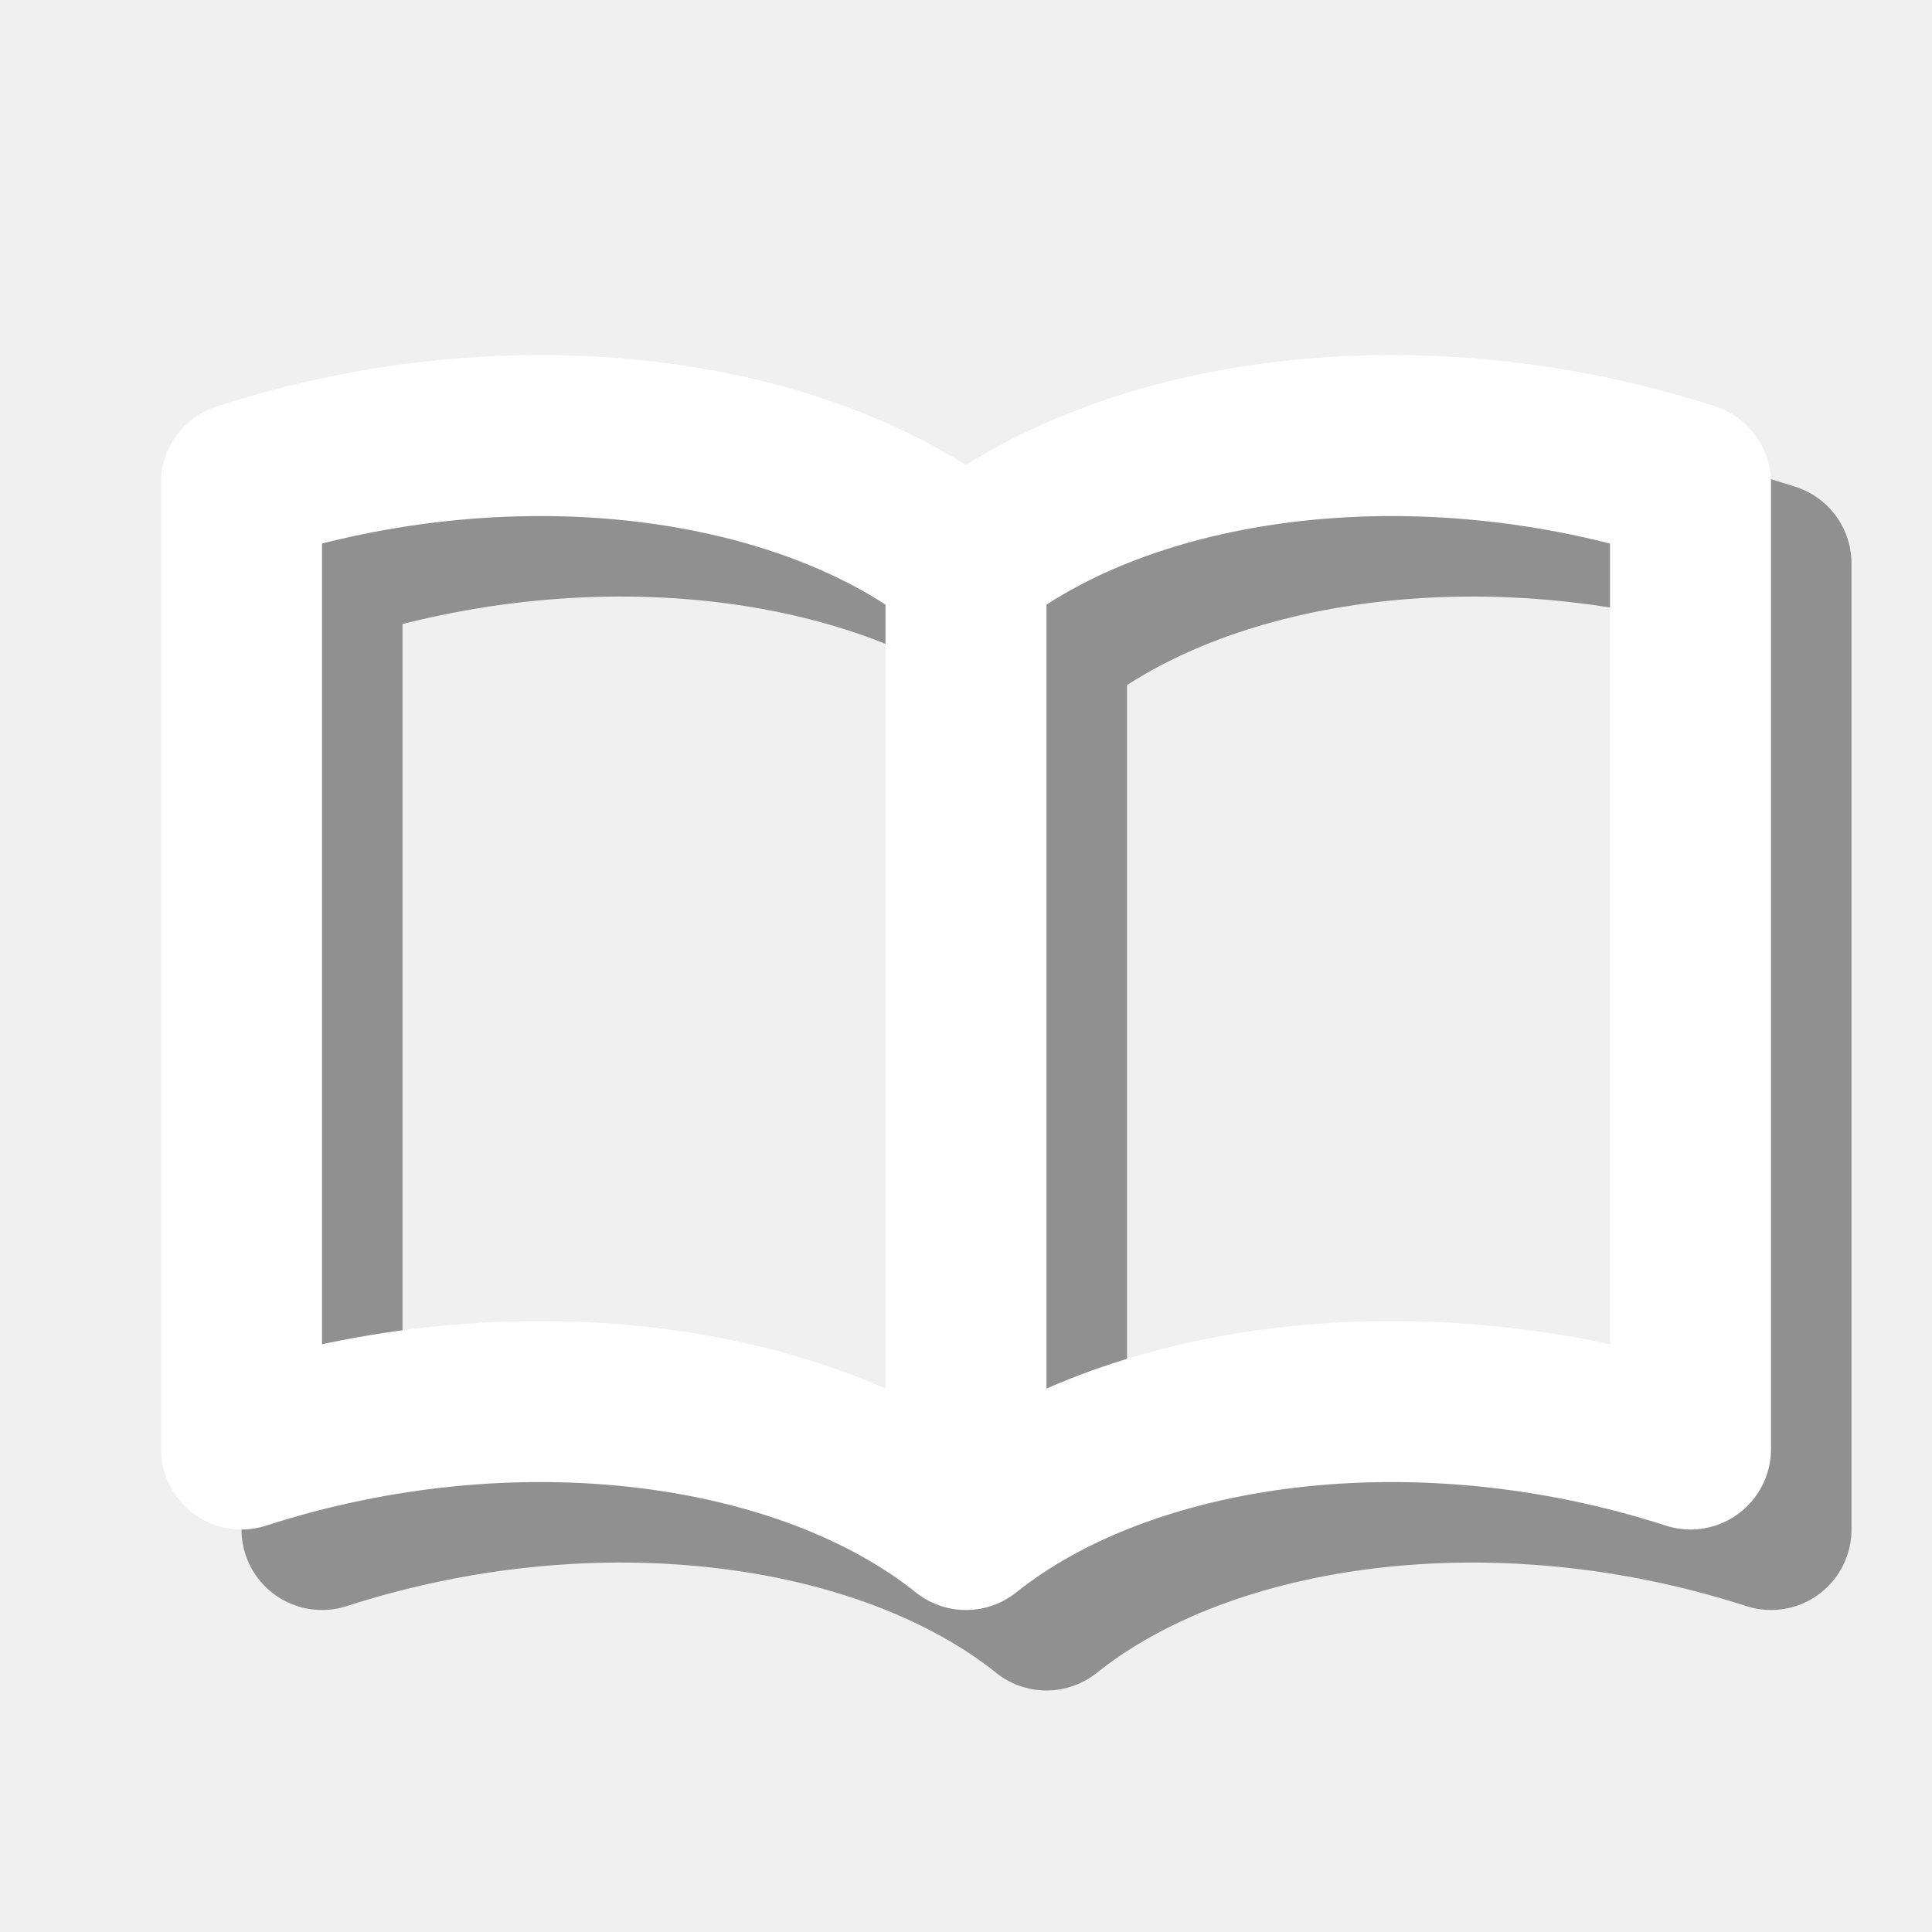
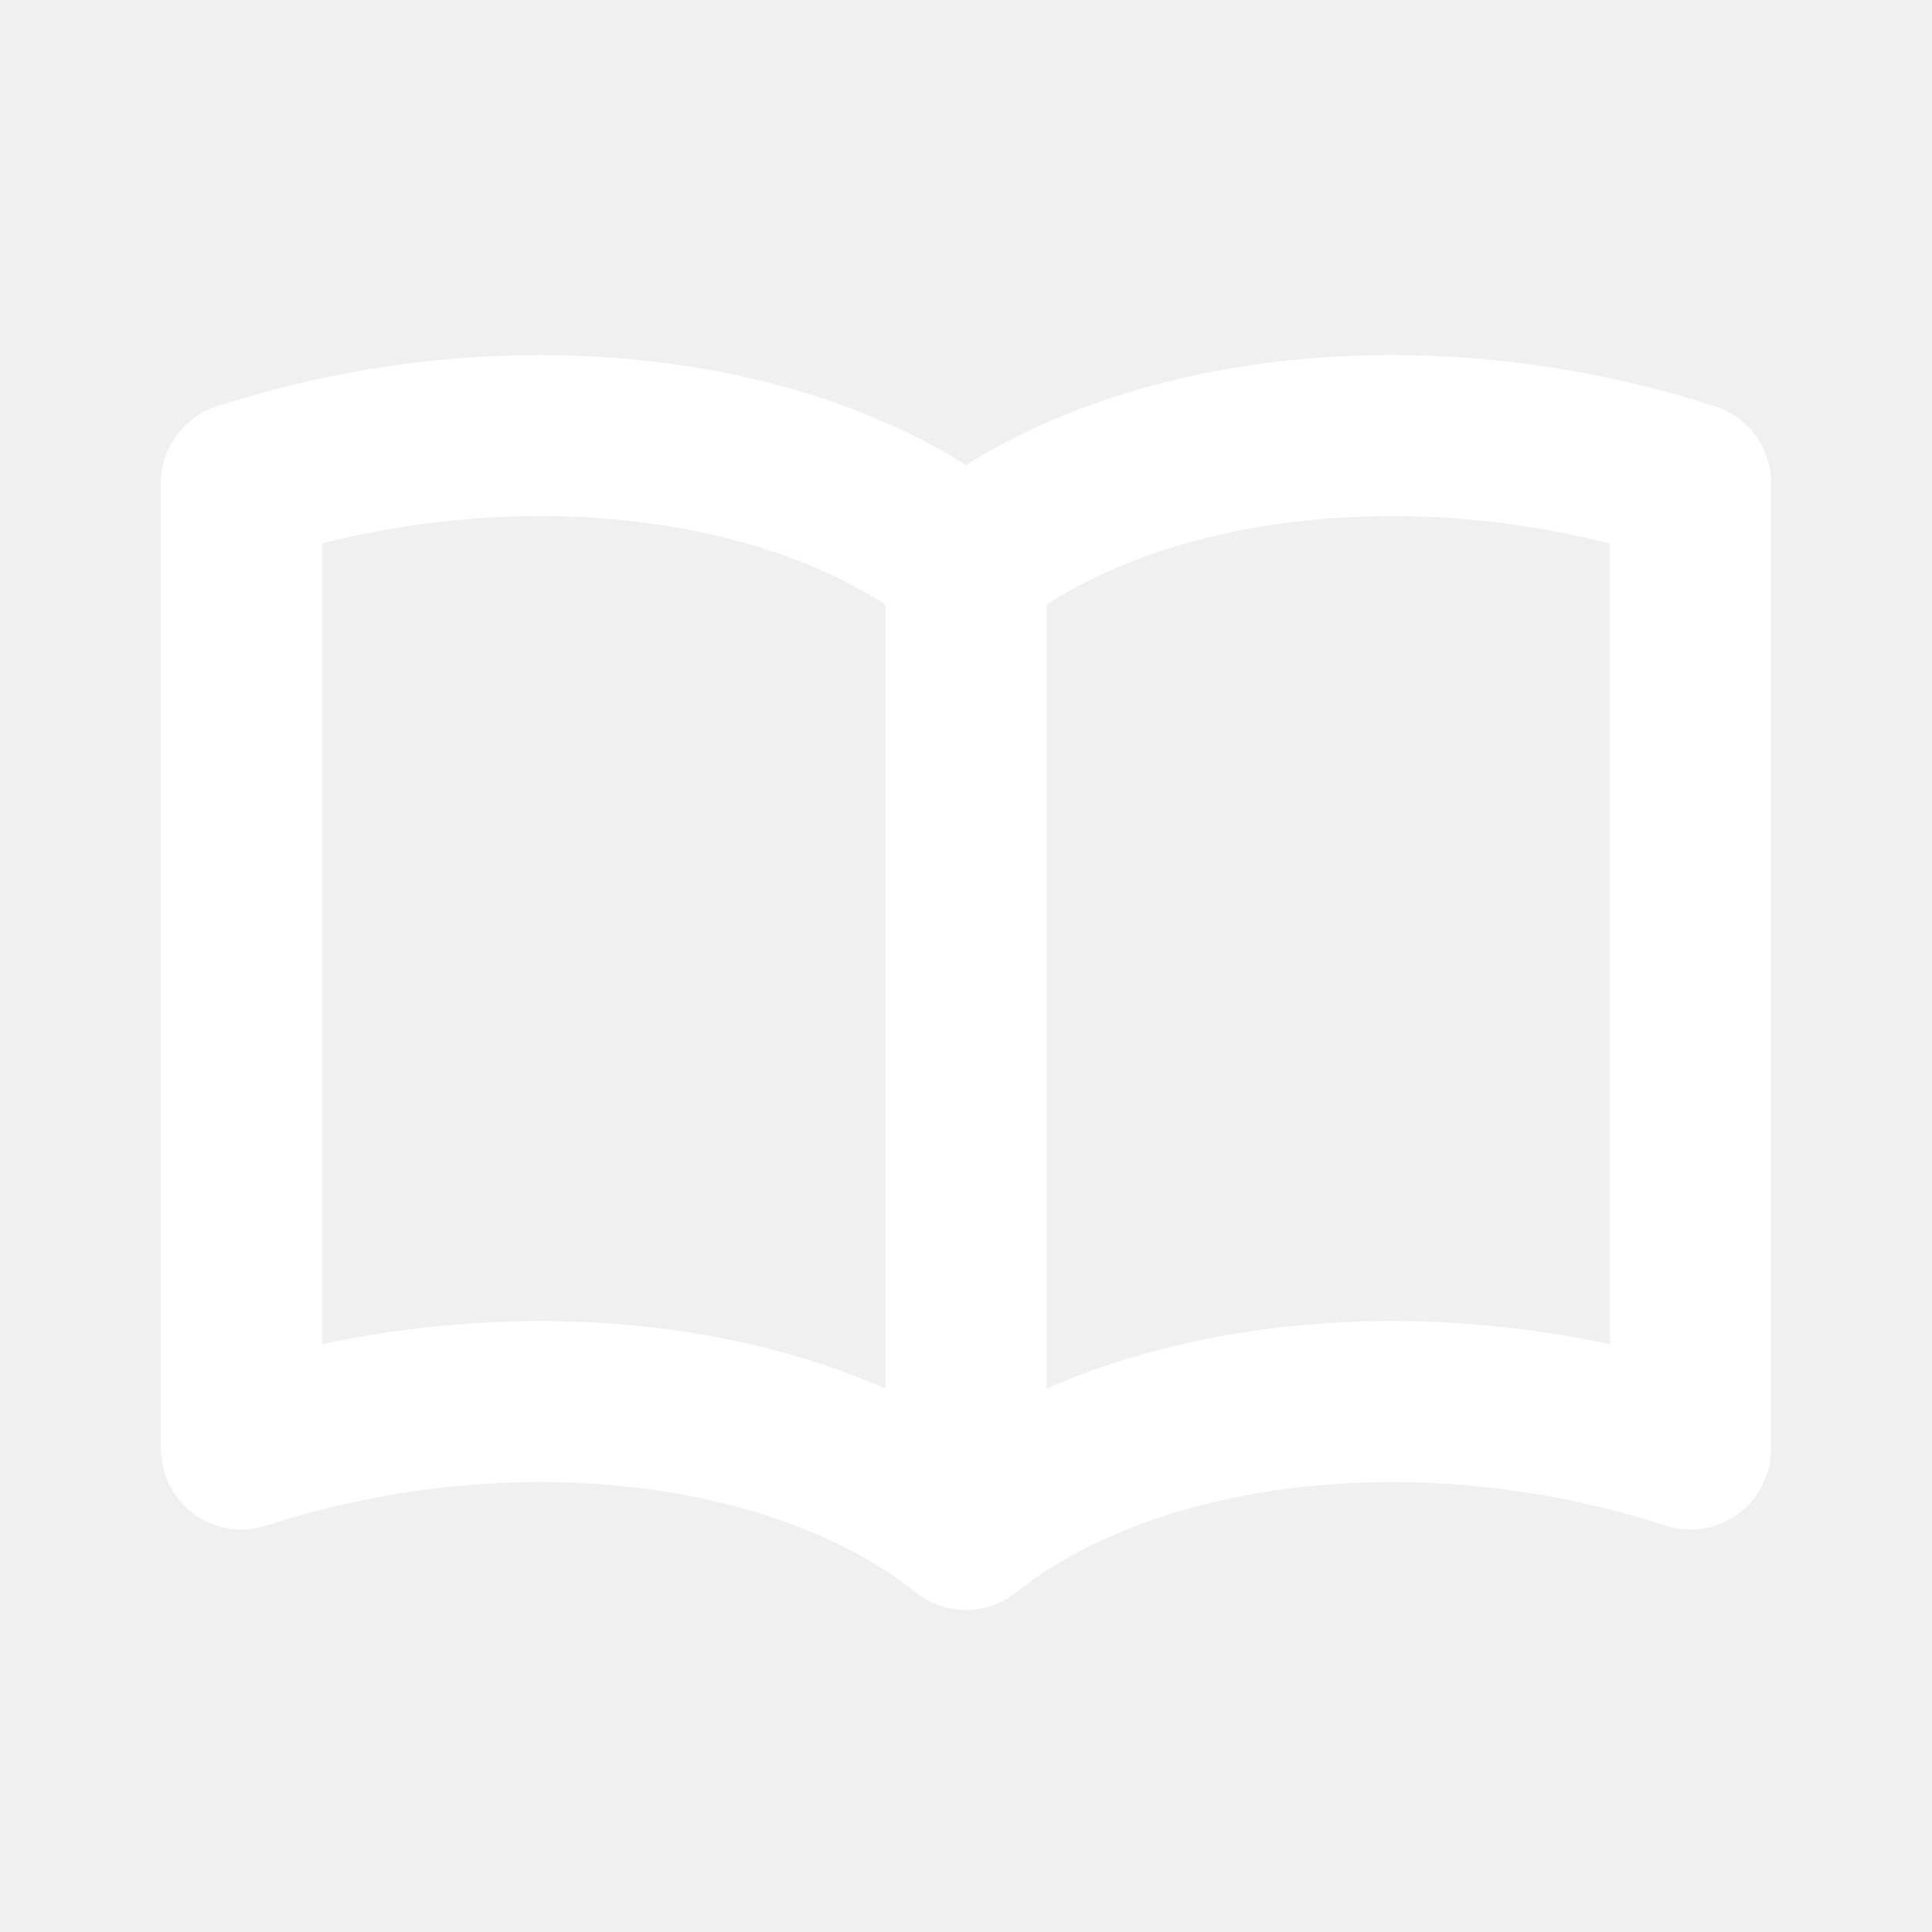
<svg xmlns="http://www.w3.org/2000/svg" width="24" height="24" viewBox="0 0 24 24">
  <g fill="none" stroke-width="2" stroke-linecap="round" stroke-linejoin="round">
-     <path d="M12 7c-2-1.6-5.6-2.1-9-1v12c3.4-1.1 7-.6 9 1c2-1.6 5.6-2.1 9-1V6c-3.4-1.1-7-.6-9 1z M12 7v12" stroke="#000000" stroke-opacity="0.4" transform="translate(1 1)" />
    <path d="M12 7c-2-1.6-5.6-2.1-9-1v12c3.4-1.1 7-.6 9 1c2-1.6 5.6-2.1 9-1V6c-3.4-1.1-7-.6-9 1z M12 7v12" stroke="#FFFFFF" />
  </g>
</svg>
